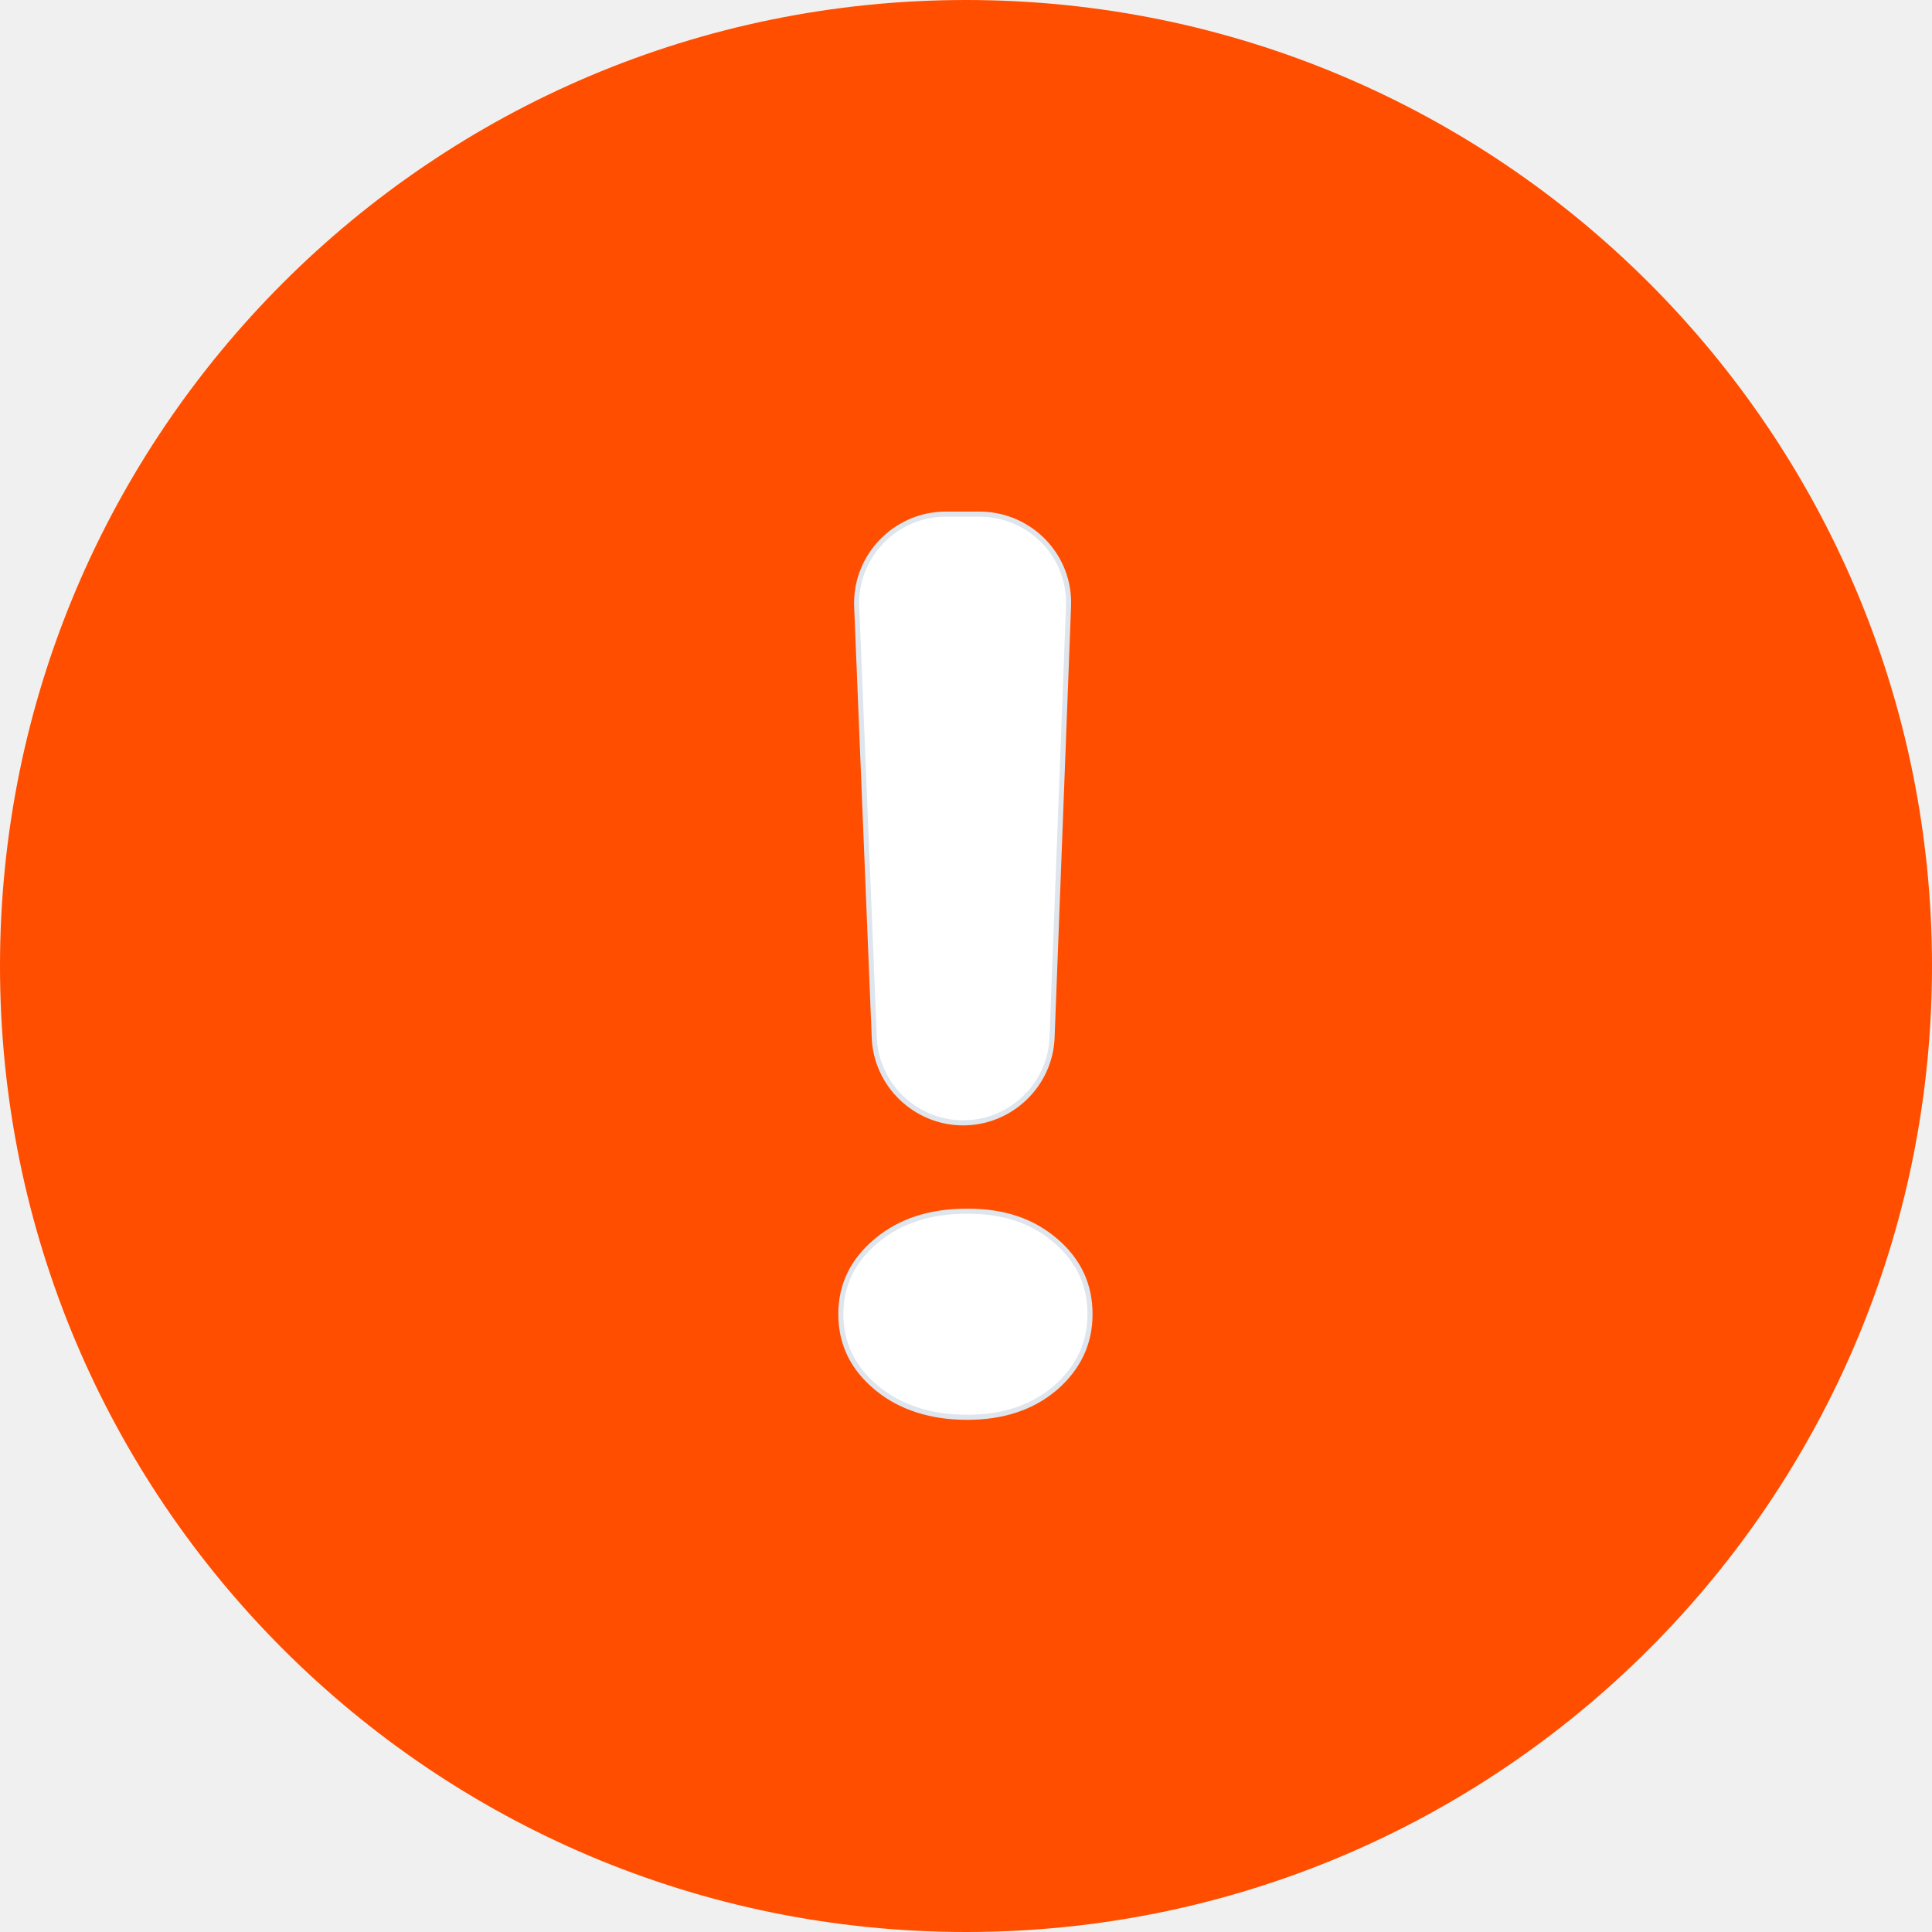
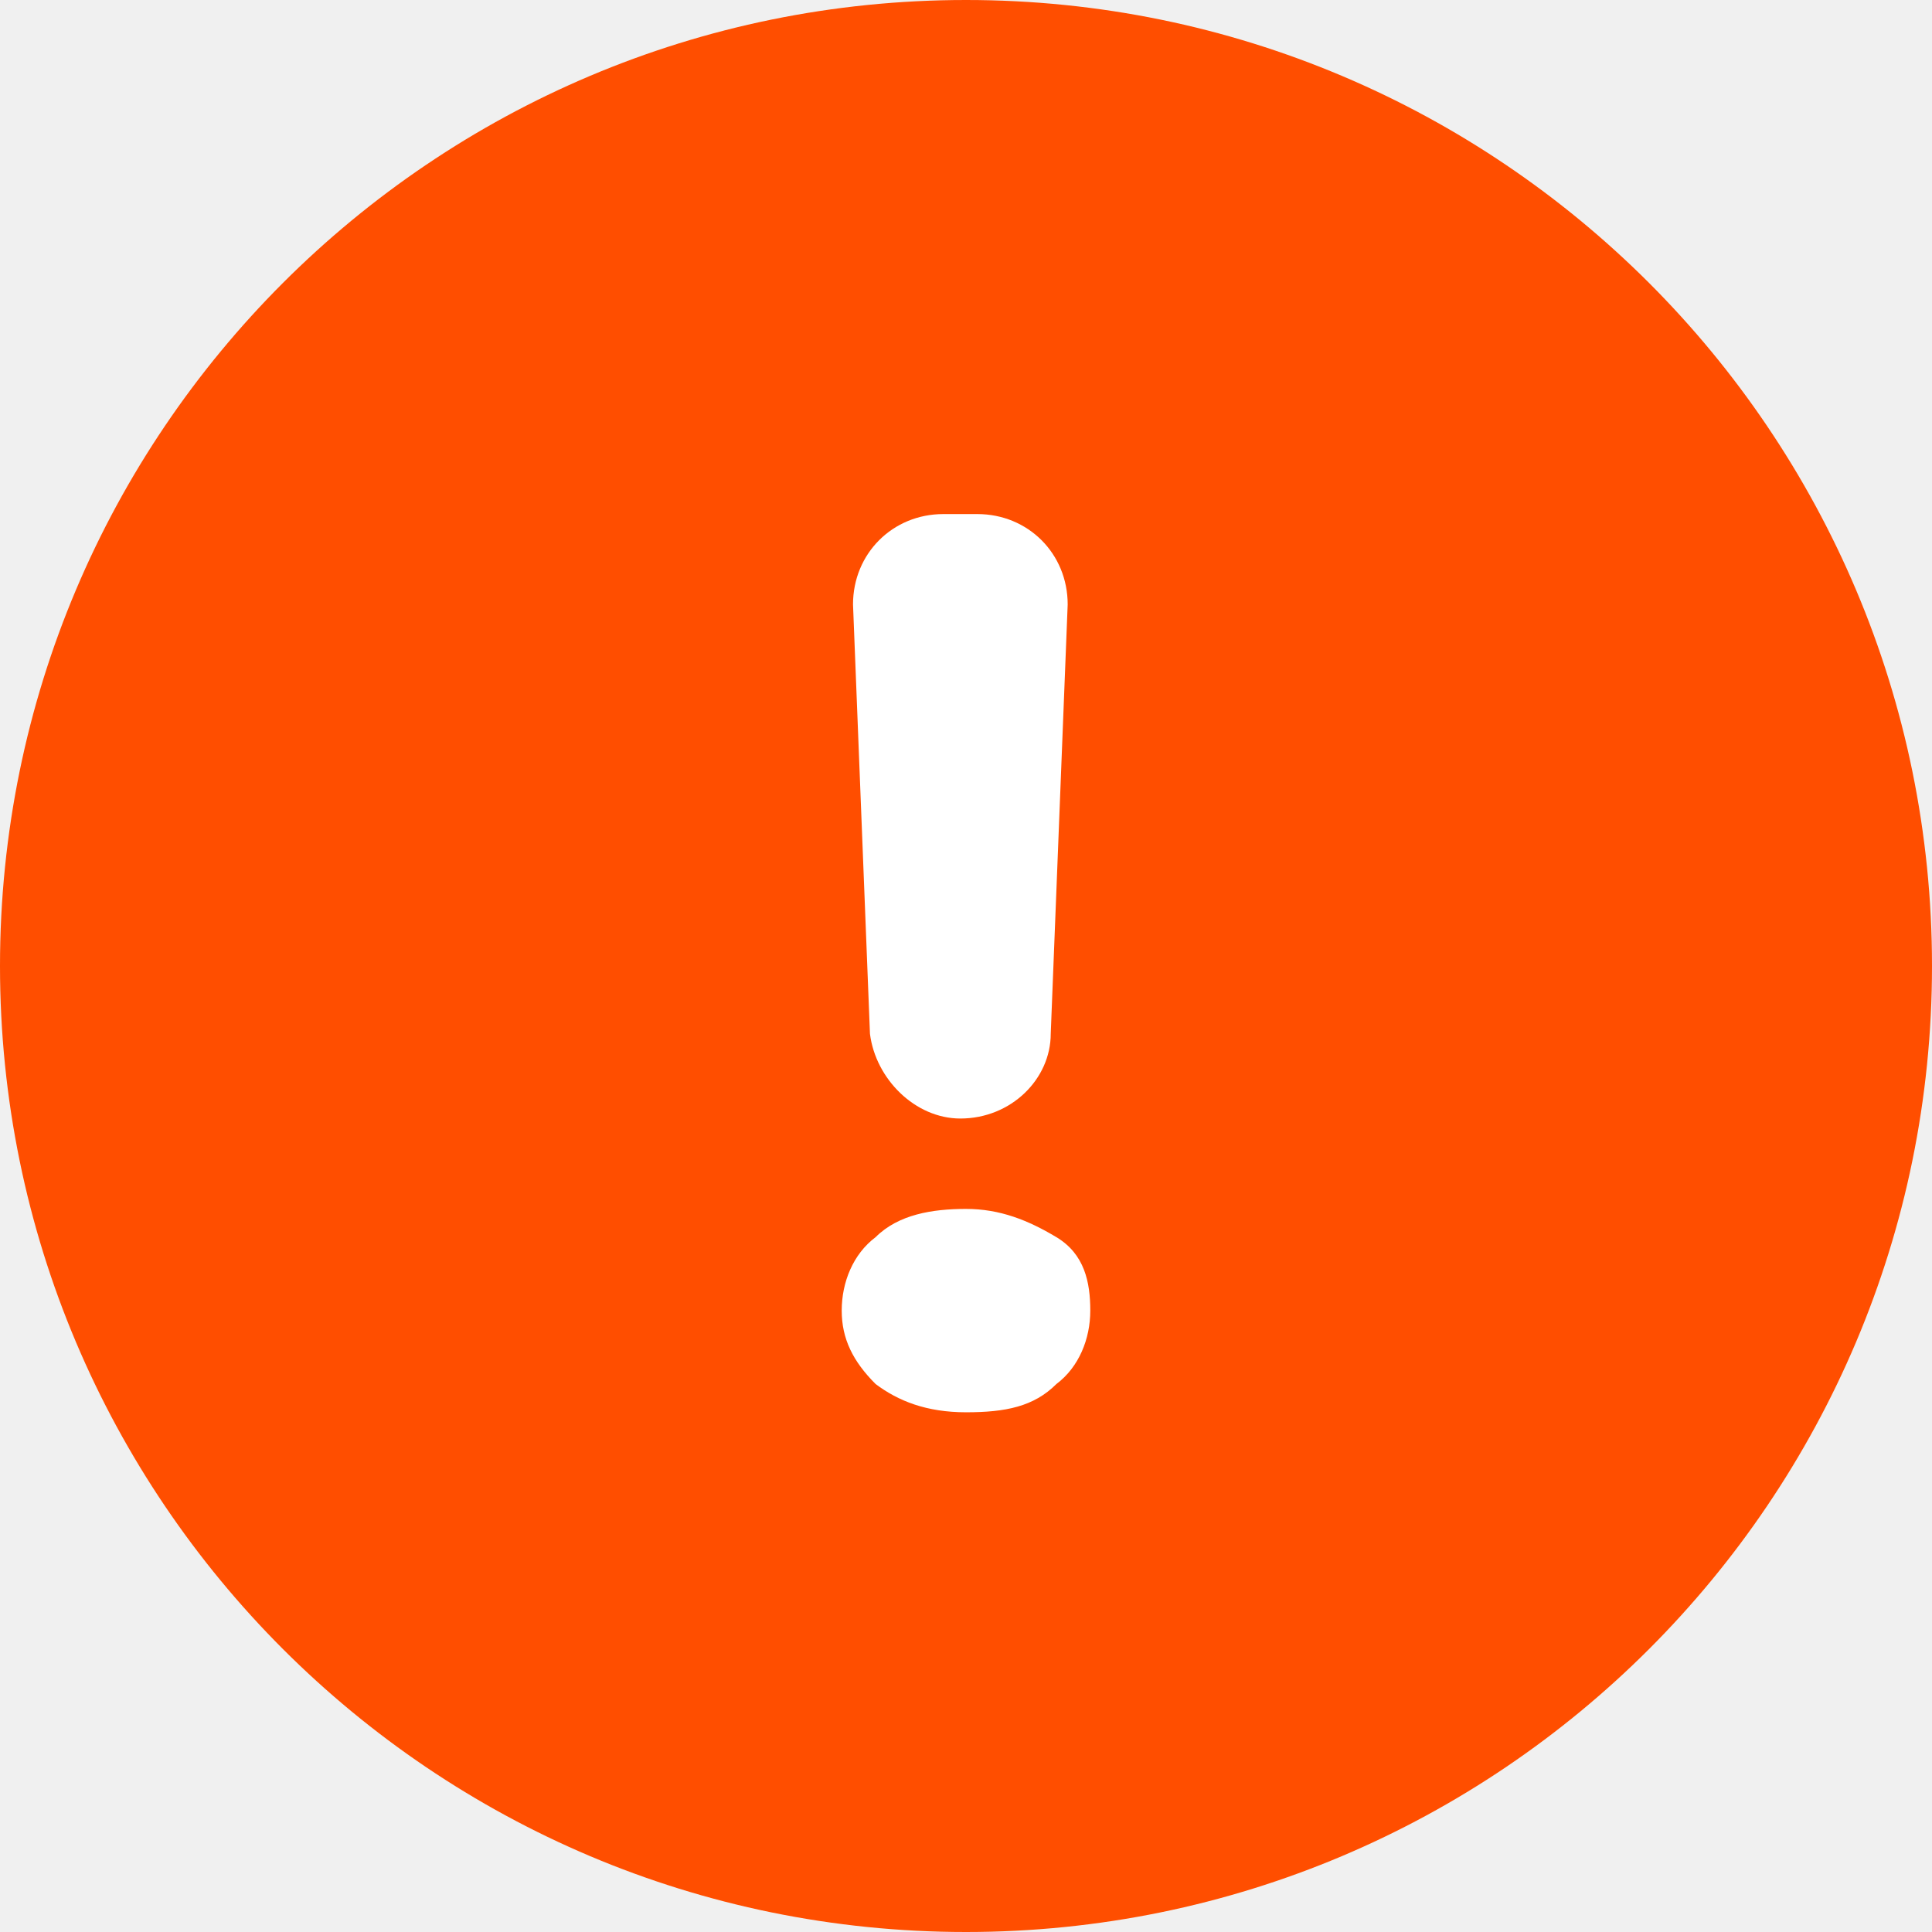
- <svg xmlns="http://www.w3.org/2000/svg" id="Capa_2" viewBox="0 0 34.12 34.12">
-   <g id="Capa_1-2">
-     <circle cx="17.06" cy="17.06" r="17.06" fill="#ff4e00" />
-     <path d="M15.48,24.51c-.42-.35-.63-.78-.63-1.3s.21-.95.63-1.3c.42-.35.95-.52,1.6-.52s1.15.17,1.56.52c.41.35.61.78.61,1.3s-.21.95-.61,1.3c-.41.35-.93.52-1.56.52s-1.18-.17-1.6-.52ZM18.87,10.72l-.29,7.6c-.03.84-.73,1.51-1.57,1.51h0c-.84,0-1.54-.67-1.57-1.51l-.31-7.6c-.04-.89.68-1.64,1.57-1.64h.6c.89,0,1.61.74,1.57,1.63Z" fill="#fff" stroke="#dfe5ed" stroke-miterlimit="10" stroke-width=".09" />
-   </g>
+ <svg xmlns="http://www.w3.org/2000/svg" viewBox="0 0 34.2 34.2">
+   <circle fill="#ff4e00" cx="17.1" cy="17.1" r="17.1" />
+   <path fill="#fff" d="M15.5,24.5c-.4-.4-.6-.8-.6-1.3s.2-1,.6-1.3c.4-.4,1-.5,1.6-.5s1.1.2,1.6.5.6.8.6,1.3-.2,1-.6,1.3c-.4.4-.9.5-1.6.5s-1.2-.2-1.6-.5ZM18.9,10.7l-.3,7.6c0,.8-.7,1.5-1.6,1.5h0c-.8,0-1.5-.7-1.6-1.5l-.3-7.6c0-.9.7-1.6,1.6-1.6h.6c.9,0,1.6.7,1.6,1.6h0Z" />
</svg>
